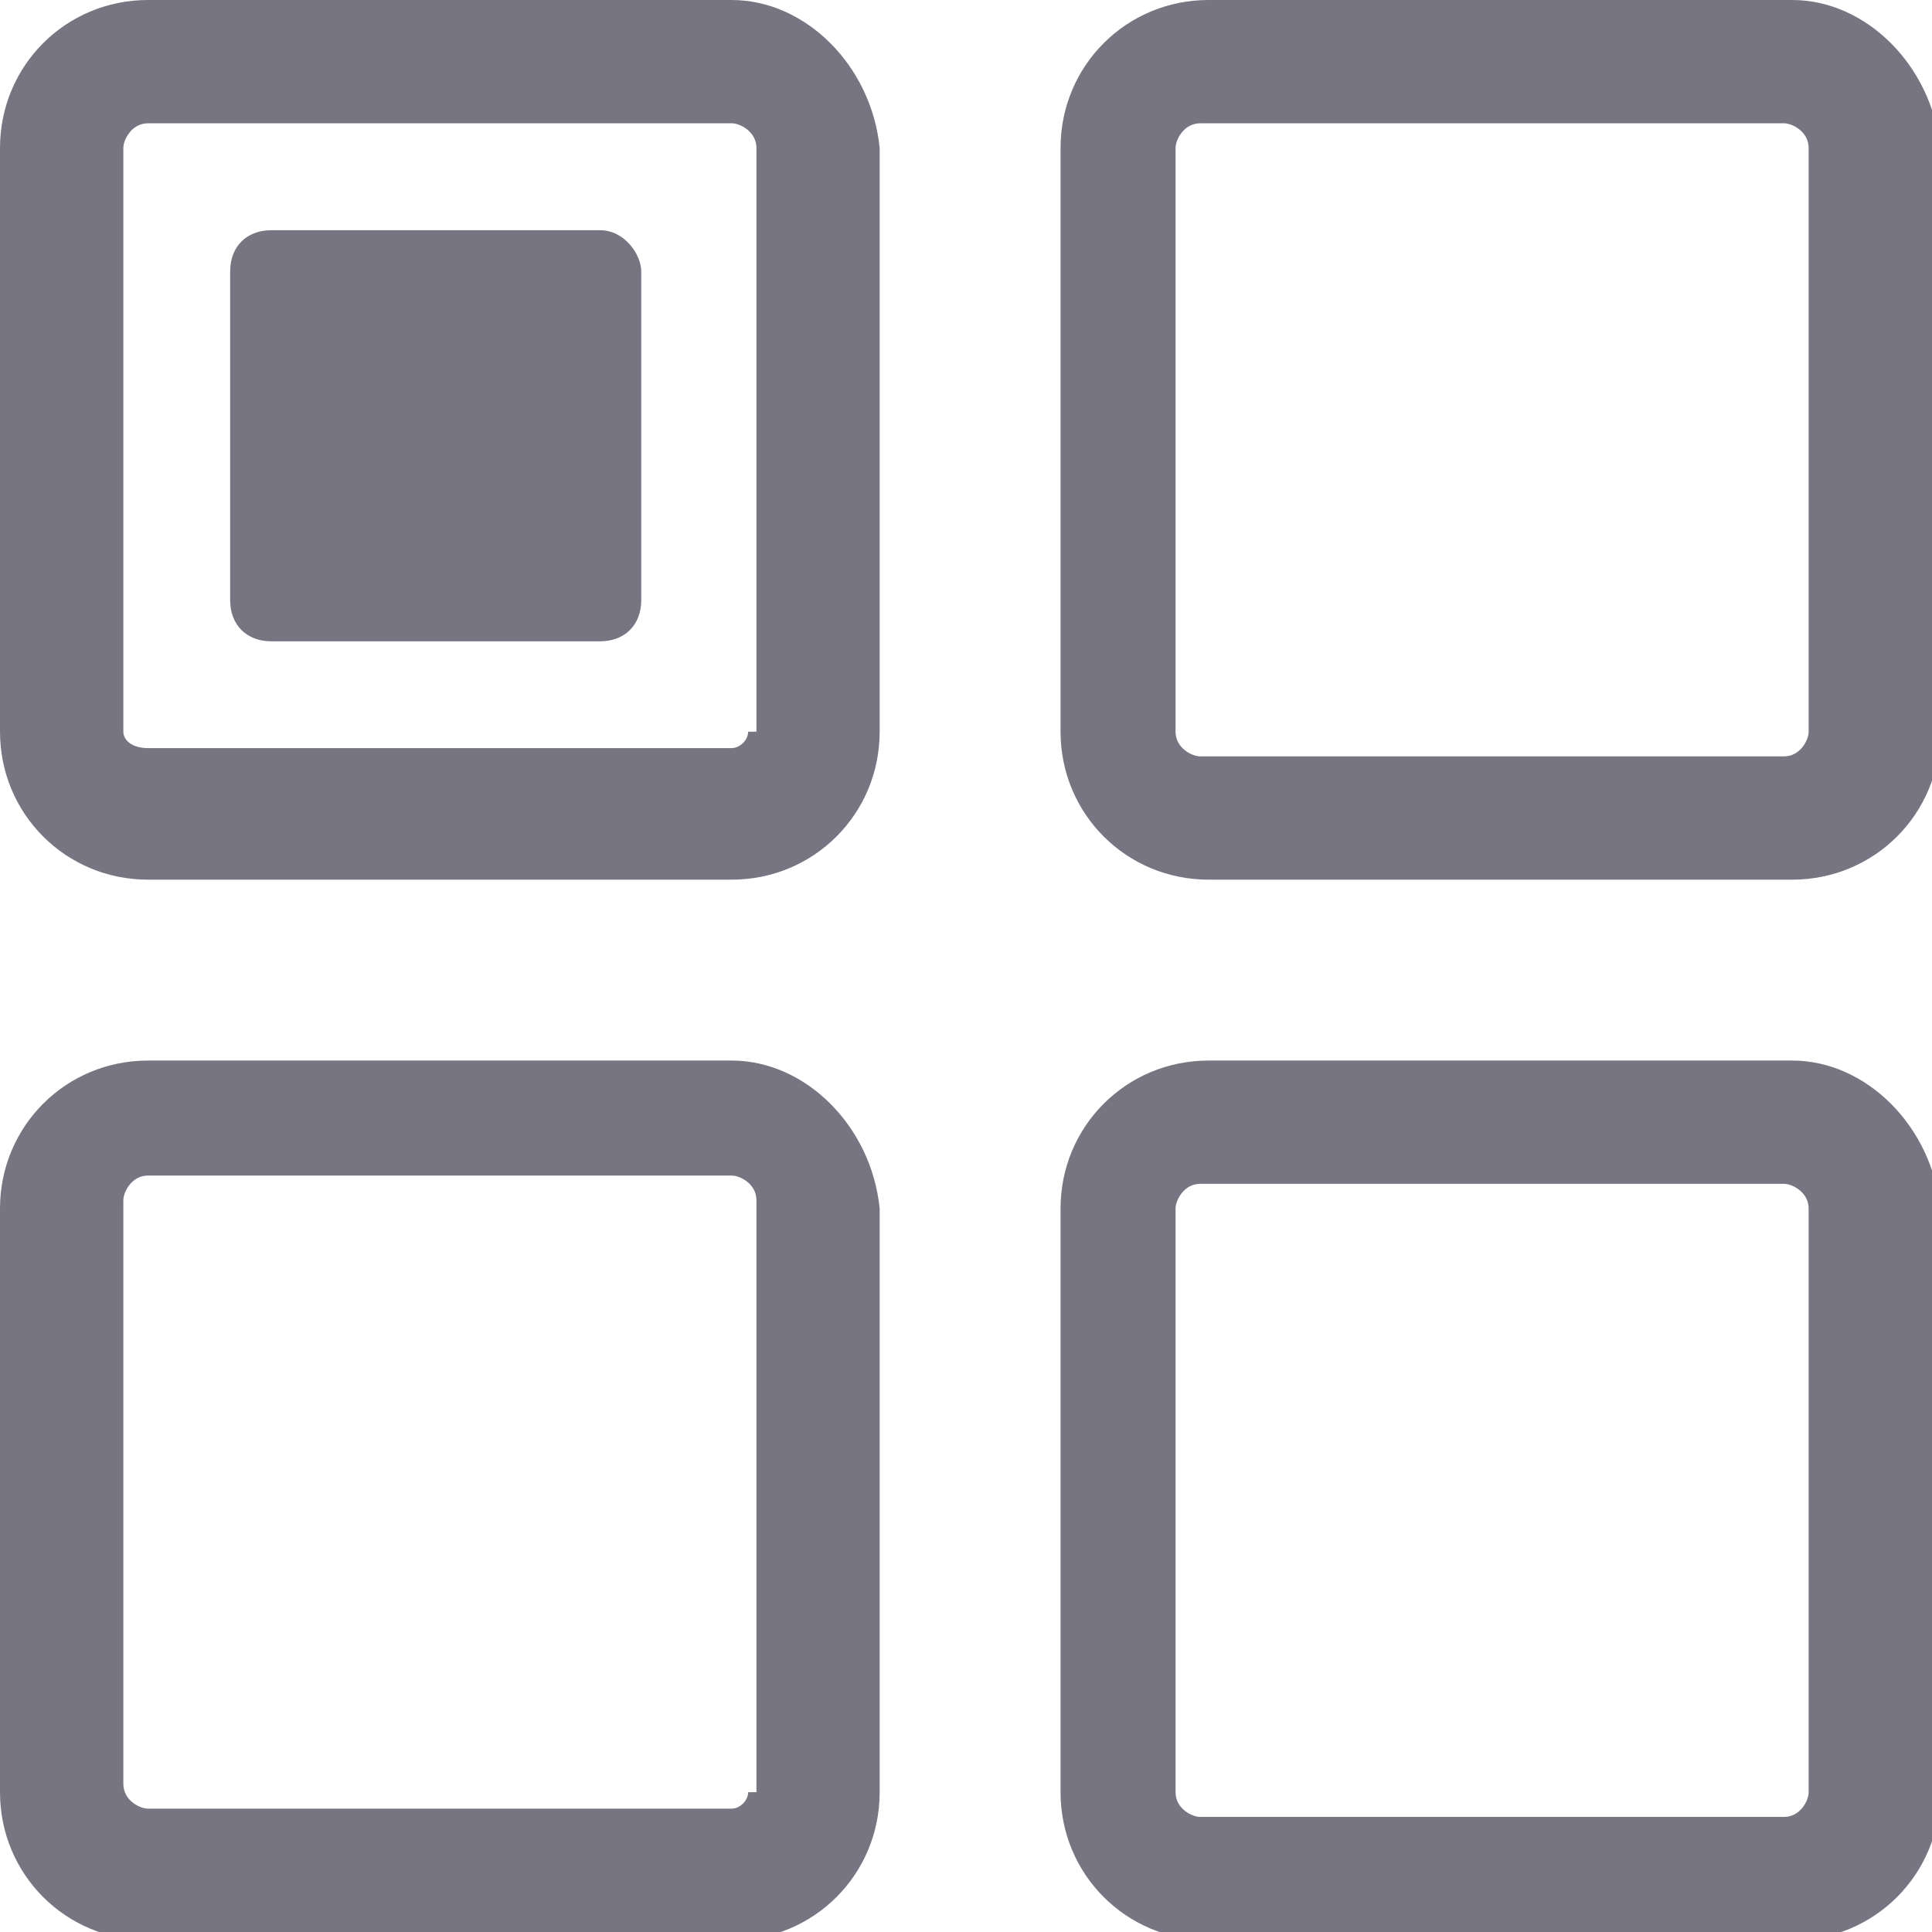
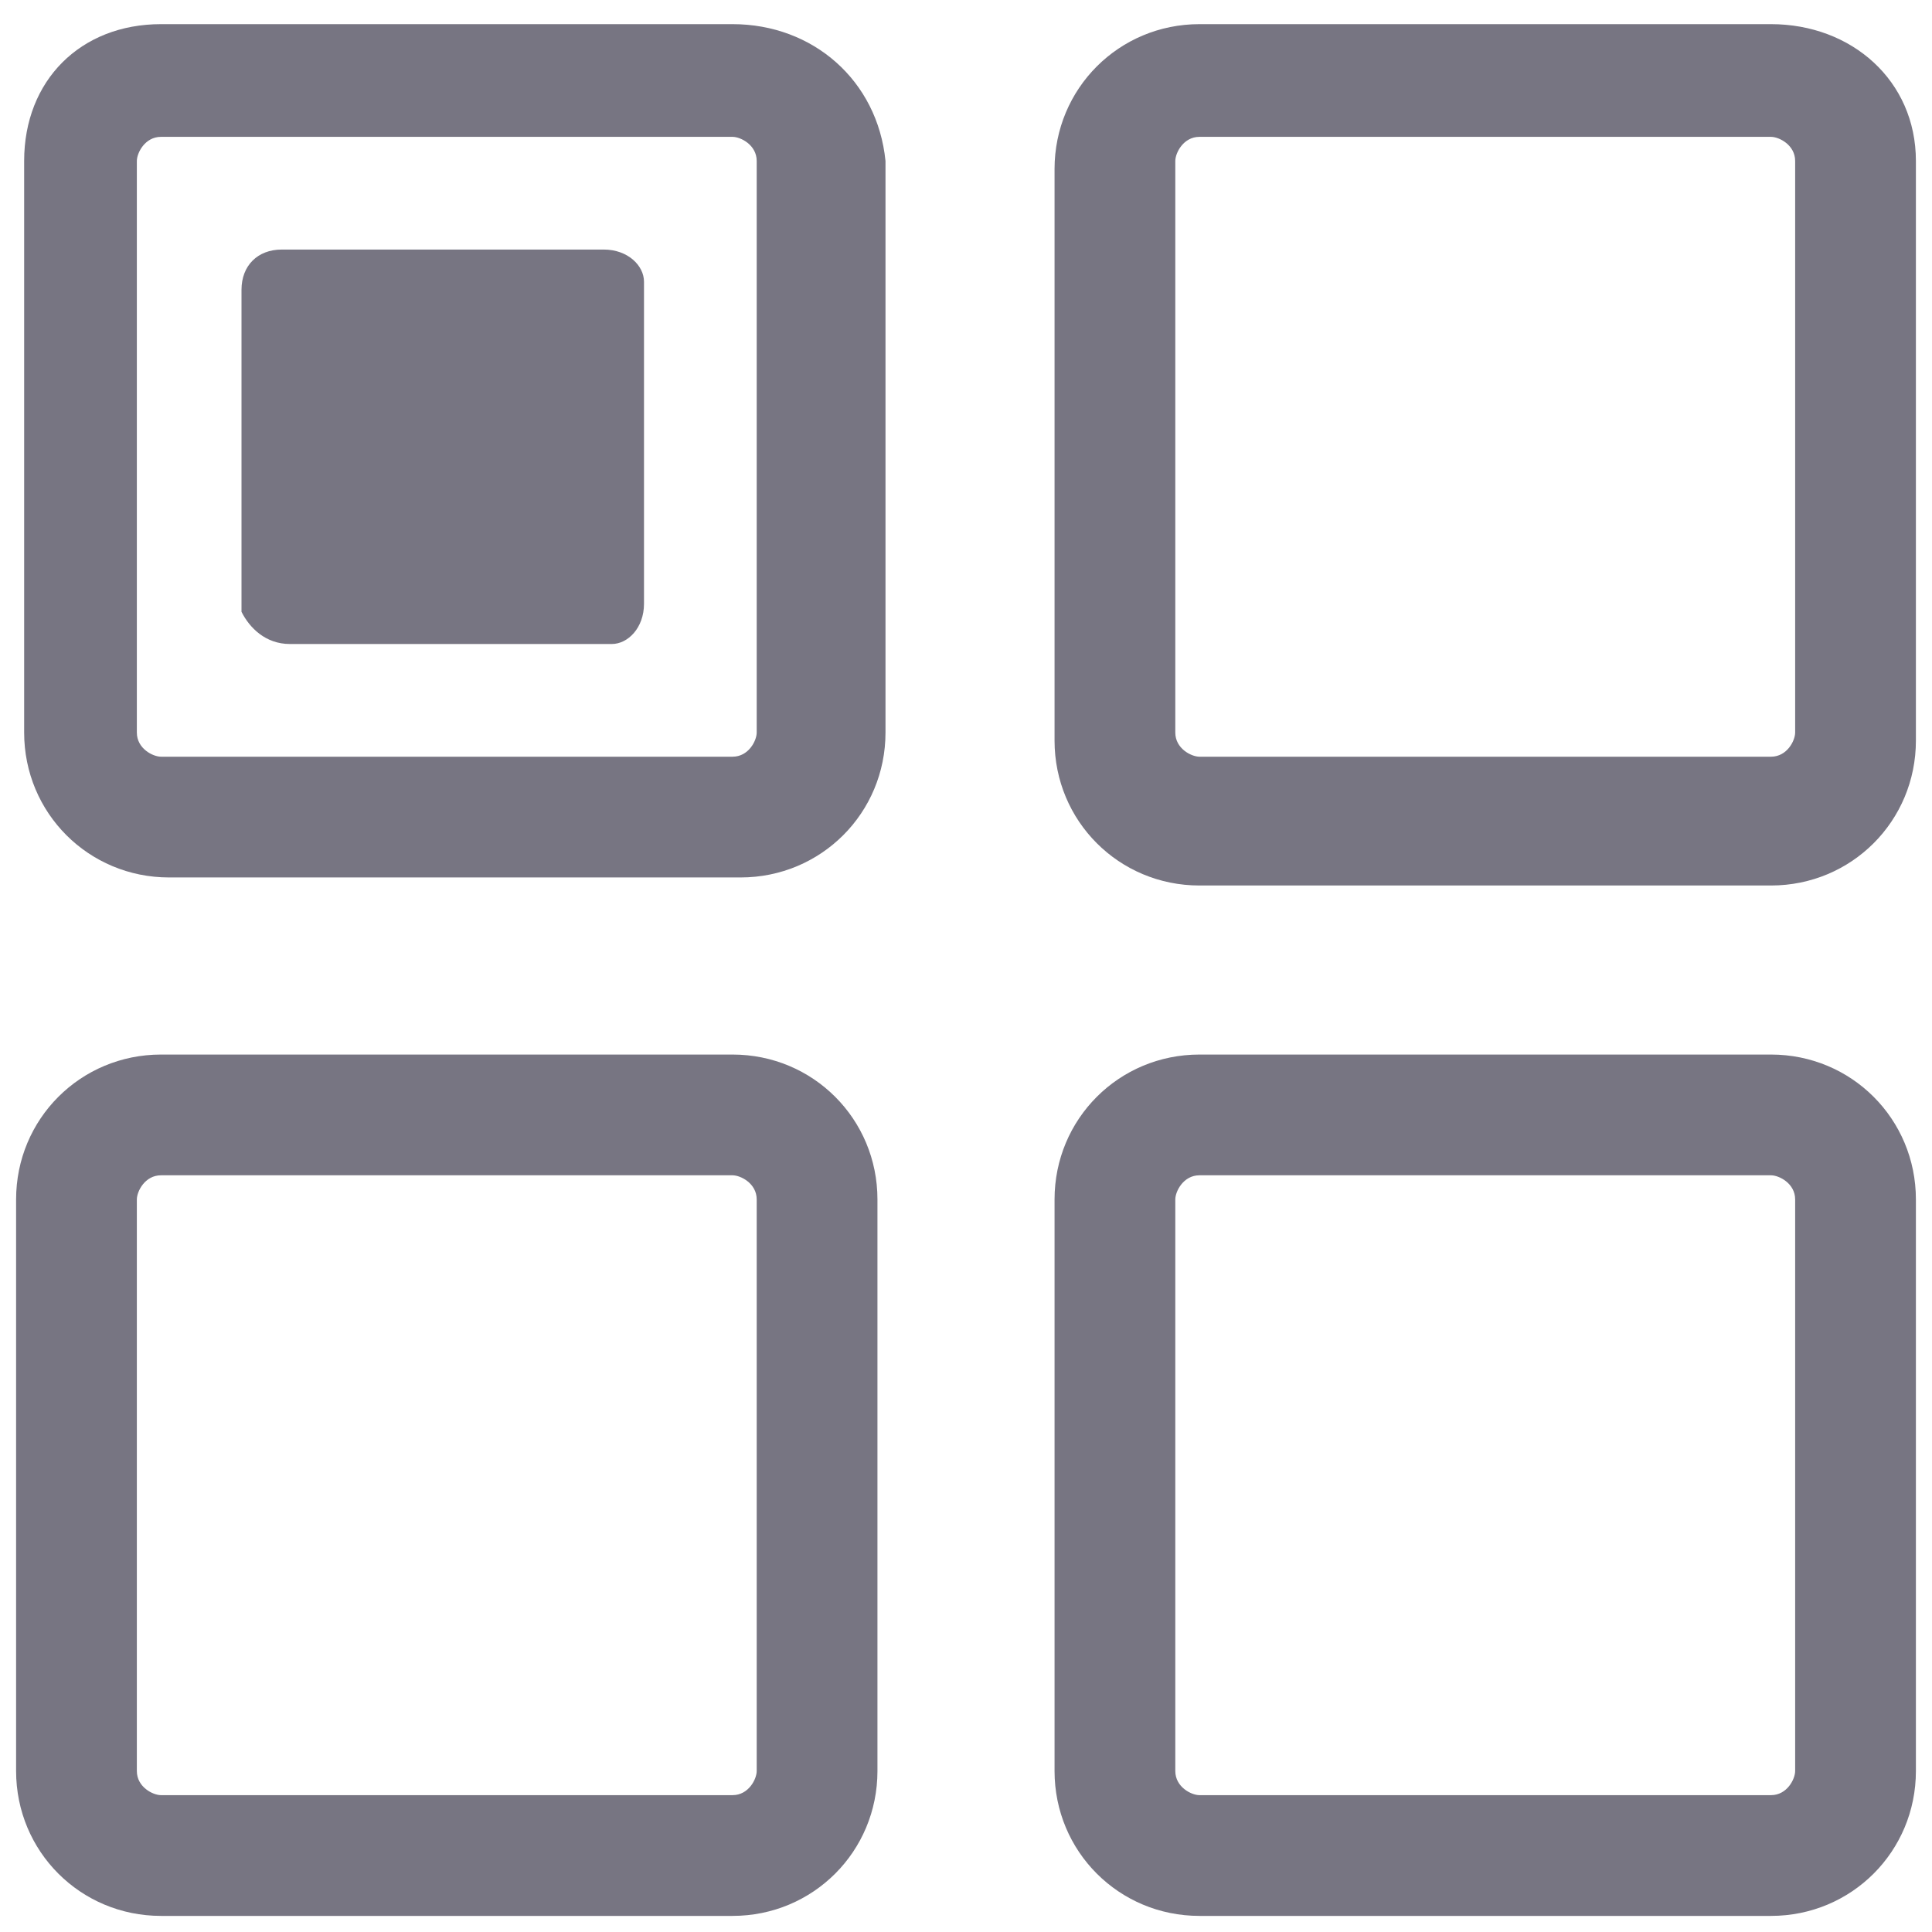
- <svg xmlns="http://www.w3.org/2000/svg" version="1.1" width="32" height="32" viewBox="0 0 32 32">
-   <path fill="#777582" d="M12.119 0h-9.668c-1.362 0-2.451 1.089-2.451 2.451v9.668c0 1.362 1.089 2.451 2.451 2.451h9.668c1.362 0 2.451-1.089 2.451-2.451v-9.668c-0.136-1.362-1.226-2.451-2.451-2.451zM12.392 12.119c0 0.136-0.136 0.272-0.272 0.272h-9.668c-0.272 0-0.409-0.136-0.409-0.272v-9.668c0-0.136 0.136-0.409 0.409-0.409h9.668c0.136 0 0.409 0.136 0.409 0.409v9.668z" />
-   <path fill="#777582" d="M9.94 3.813h-5.447c-0.409 0-0.681 0.272-0.681 0.681v5.447c0 0.409 0.272 0.681 0.681 0.681h5.447c0.409 0 0.681-0.272 0.681-0.681v-5.447c0-0.272-0.272-0.681-0.681-0.681z" />
-   <path fill="#777582" d="M29.685 0h-9.668c-1.362 0-2.451 1.089-2.451 2.451v9.668c0 1.362 1.089 2.451 2.451 2.451h9.668c1.362 0 2.451-1.089 2.451-2.451v-9.668c-0.136-1.362-1.226-2.451-2.451-2.451zM29.957 12.119c0 0.136-0.136 0.409-0.409 0.409h-9.668c-0.136 0-0.409-0.136-0.409-0.409v-9.668c0-0.136 0.136-0.409 0.409-0.409h9.668c0.136 0 0.409 0.136 0.409 0.409v9.668z" />
-   <path fill="#777582" d="M12.119 17.566h-9.668c-1.362 0-2.451 1.089-2.451 2.451v9.668c0 1.362 1.089 2.451 2.451 2.451h9.668c1.362 0 2.451-1.089 2.451-2.451v-9.668c-0.136-1.362-1.226-2.451-2.451-2.451zM12.392 29.685c0 0.136-0.136 0.272-0.272 0.272h-9.668c-0.136 0-0.409-0.136-0.409-0.409v-9.668c0-0.136 0.136-0.409 0.409-0.409h9.668c0.136 0 0.409 0.136 0.409 0.409v9.804z" />
-   <path fill="#777582" d="M29.685 17.566h-9.668c-1.362 0-2.451 1.089-2.451 2.451v9.668c0 1.362 1.089 2.451 2.451 2.451h9.668c1.362 0 2.451-1.089 2.451-2.451v-9.668c-0.136-1.362-1.226-2.451-2.451-2.451zM29.957 29.685c0 0.136-0.136 0.409-0.409 0.409h-9.668c-0.136 0-0.409-0.136-0.409-0.409v-9.668c0-0.136 0.136-0.409 0.409-0.409h9.668c0.136 0 0.409 0.136 0.409 0.409v9.668z" />
+ <svg xmlns="http://www.w3.org/2000/svg" version="1.1" id="Ebene_1" x="0px" y="0px" viewBox="0 0 24 24" style="enable-background:new 0 0 24 24;" xml:space="preserve">
+   <style type="text/css">
+ 	.st0{fill:#777582;}
+ </style>
+   <g>
+     <path class="st0" d="M9.1,0.3H2C1,0.3,0.3,1,0.3,2v7.1c0,1,0.8,1.8,1.8,1.8h7.1c1,0,1.8-0.8,1.8-1.8V2C10.9,1,10.1,0.3,9.1,0.3z    M9.4,9.1c0,0.1-0.1,0.3-0.3,0.3H2c-0.1,0-0.3-0.1-0.3-0.3V2c0-0.1,0.1-0.3,0.3-0.3h7.1c0.1,0,0.3,0.1,0.3,0.3V9.1z" />
+     <path class="st0" d="M7.5,3.1h-4c-0.3,0-0.5,0.2-0.5,0.5v4C3.1,7.8,3.3,8,3.6,8h4C7.8,8,8,7.8,8,7.5v-4C8,3.3,7.8,3.1,7.5,3.1z" />
+     <path class="st0" d="M22,0.3h-7.1c-1,0-1.8,0.8-1.8,1.8v7.1c0,1,0.8,1.8,1.8,1.8H22c1,0,1.8-0.8,1.8-1.8V2C23.8,1,23,0.3,22,0.3z    M22.3,9.1c0,0.1-0.1,0.3-0.3,0.3h-7.1c-0.1,0-0.3-0.1-0.3-0.3V2c0-0.1,0.1-0.3,0.3-0.3H22c0.1,0,0.3,0.1,0.3,0.3V9.1z" />
+     <path class="st0" d="M9.1,13.1H2c-1,0-1.8,0.8-1.8,1.8V22c0,1,0.8,1.8,1.8,1.8h7.1c1,0,1.8-0.8,1.8-1.8v-7.1   C10.9,13.9,10.1,13.1,9.1,13.1z M9.4,22c0,0.1-0.1,0.3-0.3,0.3H2c-0.1,0-0.3-0.1-0.3-0.3v-7.1c0-0.1,0.1-0.3,0.3-0.3h7.1   c0.1,0,0.3,0.1,0.3,0.3V22z" />
+     <path class="st0" d="M22,13.1h-7.1c-1,0-1.8,0.8-1.8,1.8V22c0,1,0.8,1.8,1.8,1.8H22c1,0,1.8-0.8,1.8-1.8v-7.1   C23.8,13.9,23,13.1,22,13.1z M22.3,22c0,0.1-0.1,0.3-0.3,0.3h-7.1c-0.1,0-0.3-0.1-0.3-0.3v-7.1c0-0.1,0.1-0.3,0.3-0.3H22   c0.1,0,0.3,0.1,0.3,0.3V22z" />
+   </g>
</svg>
